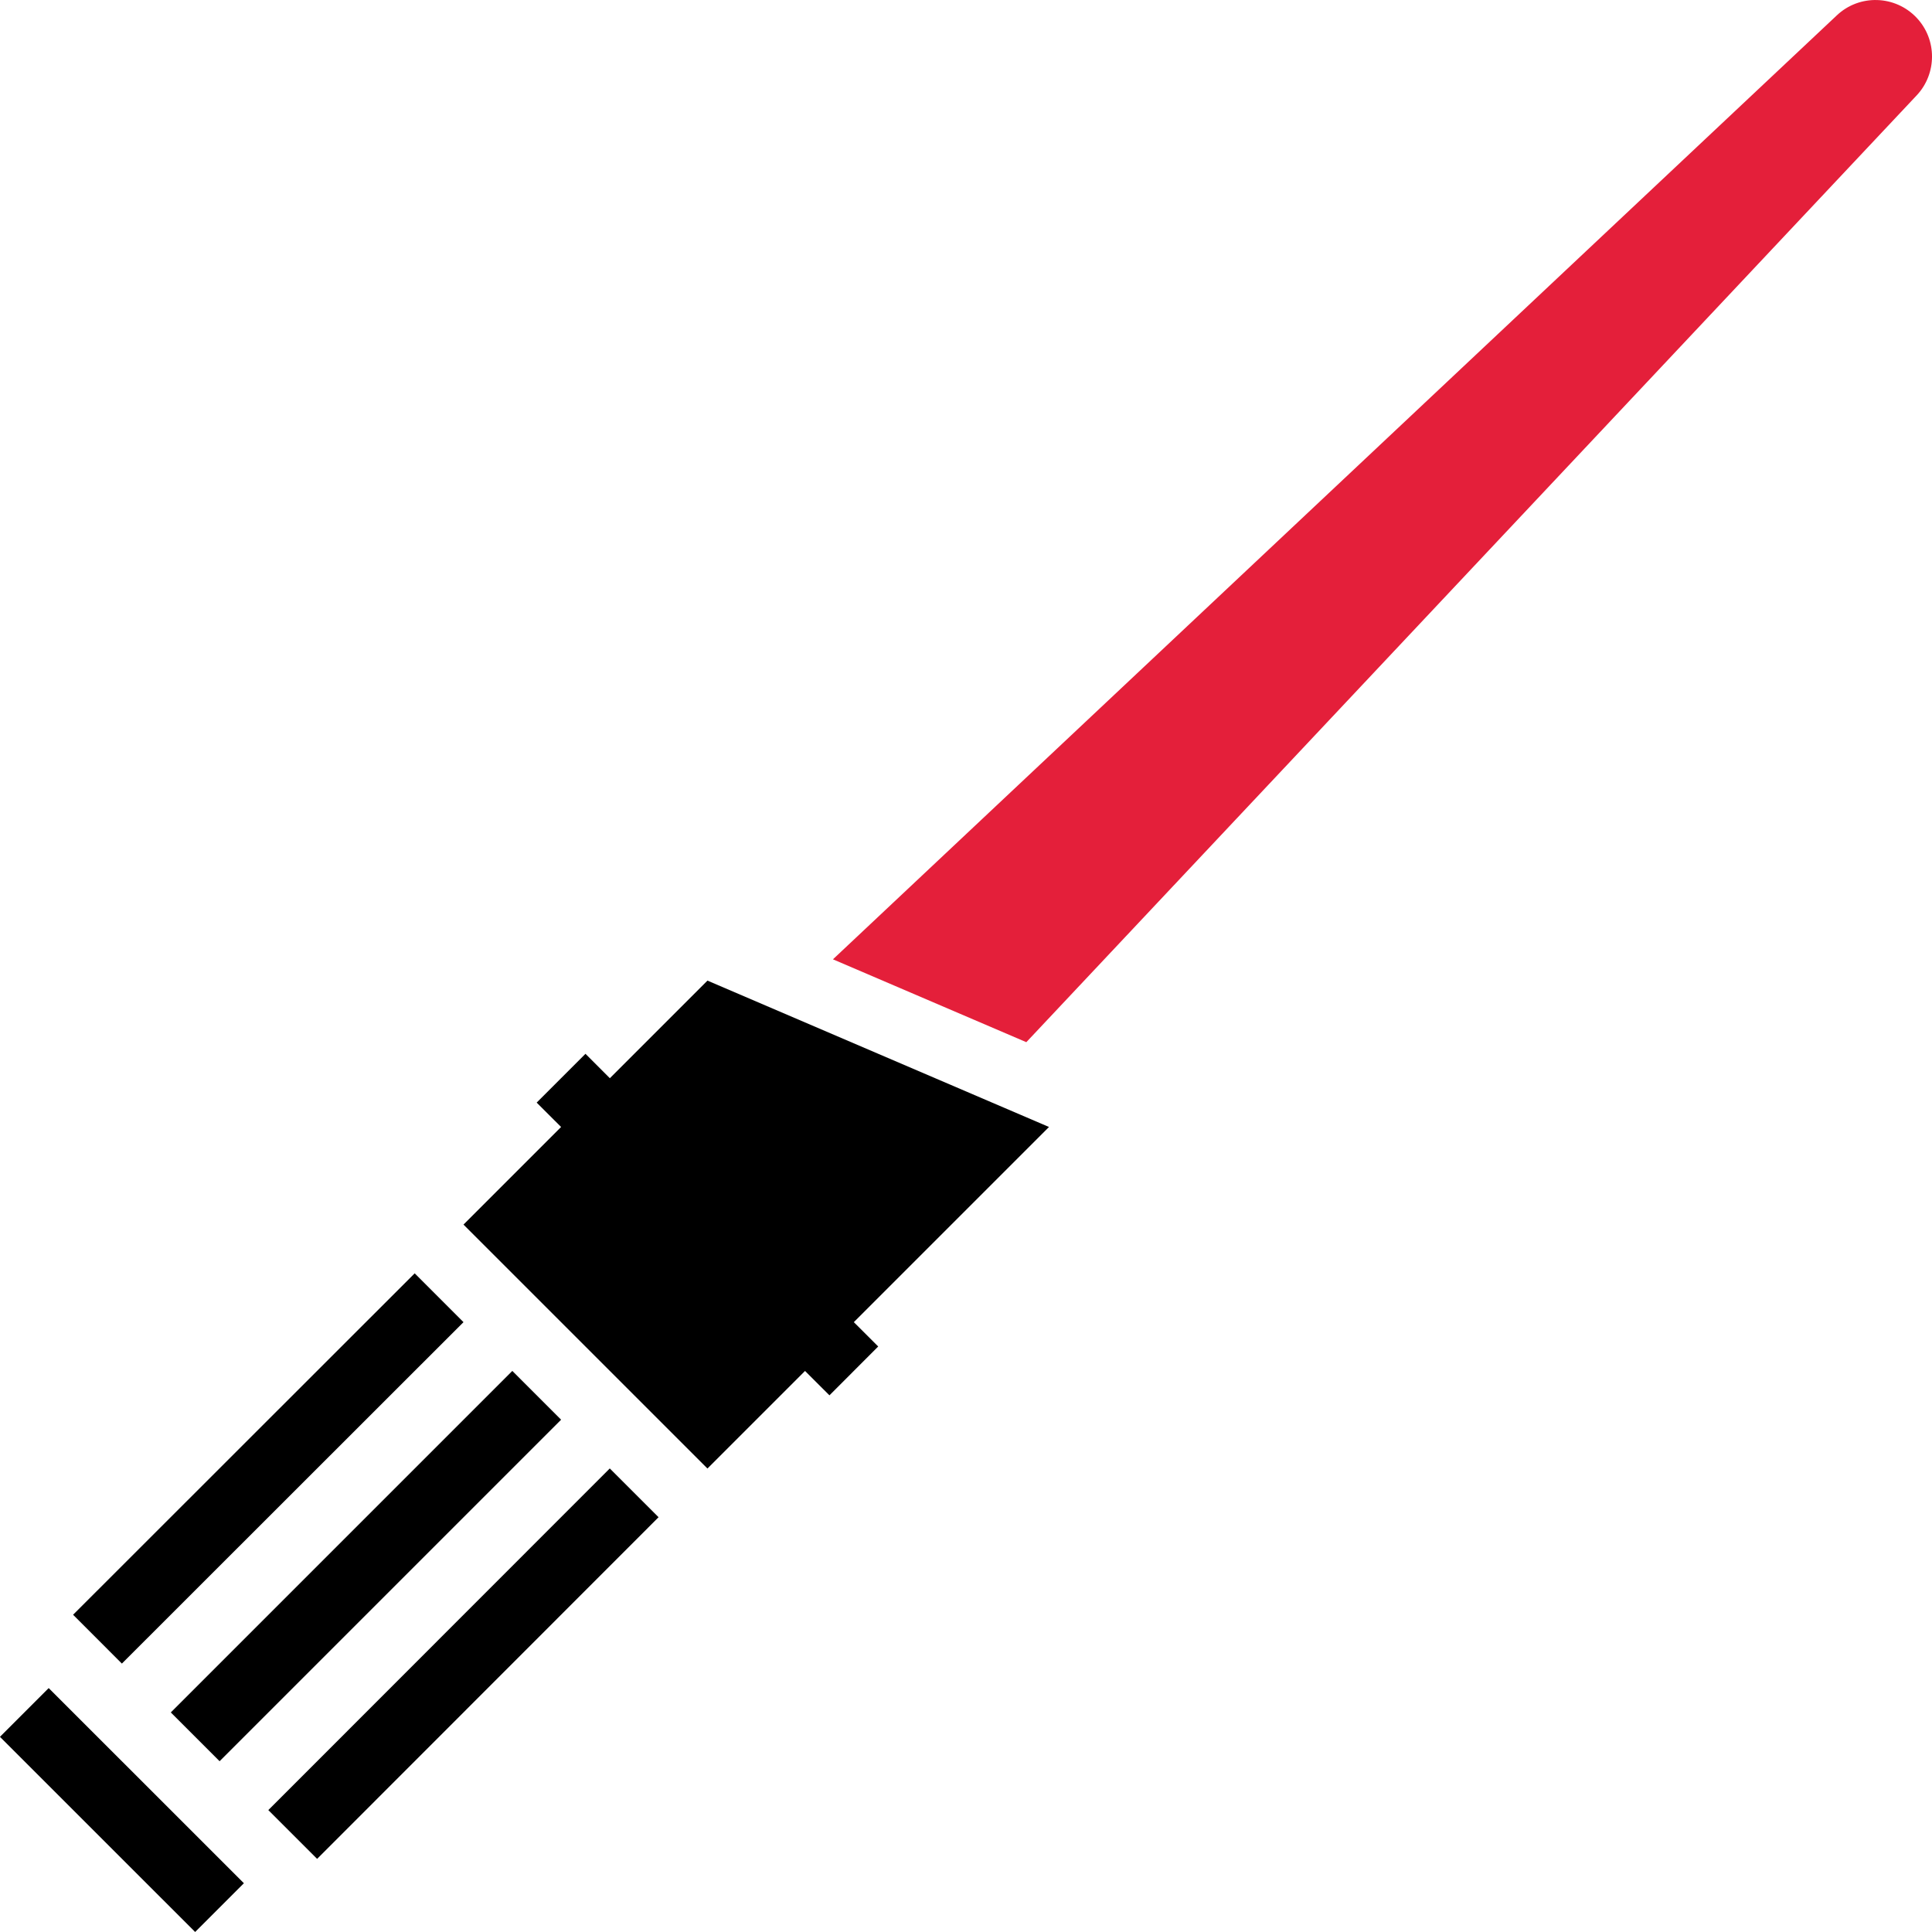
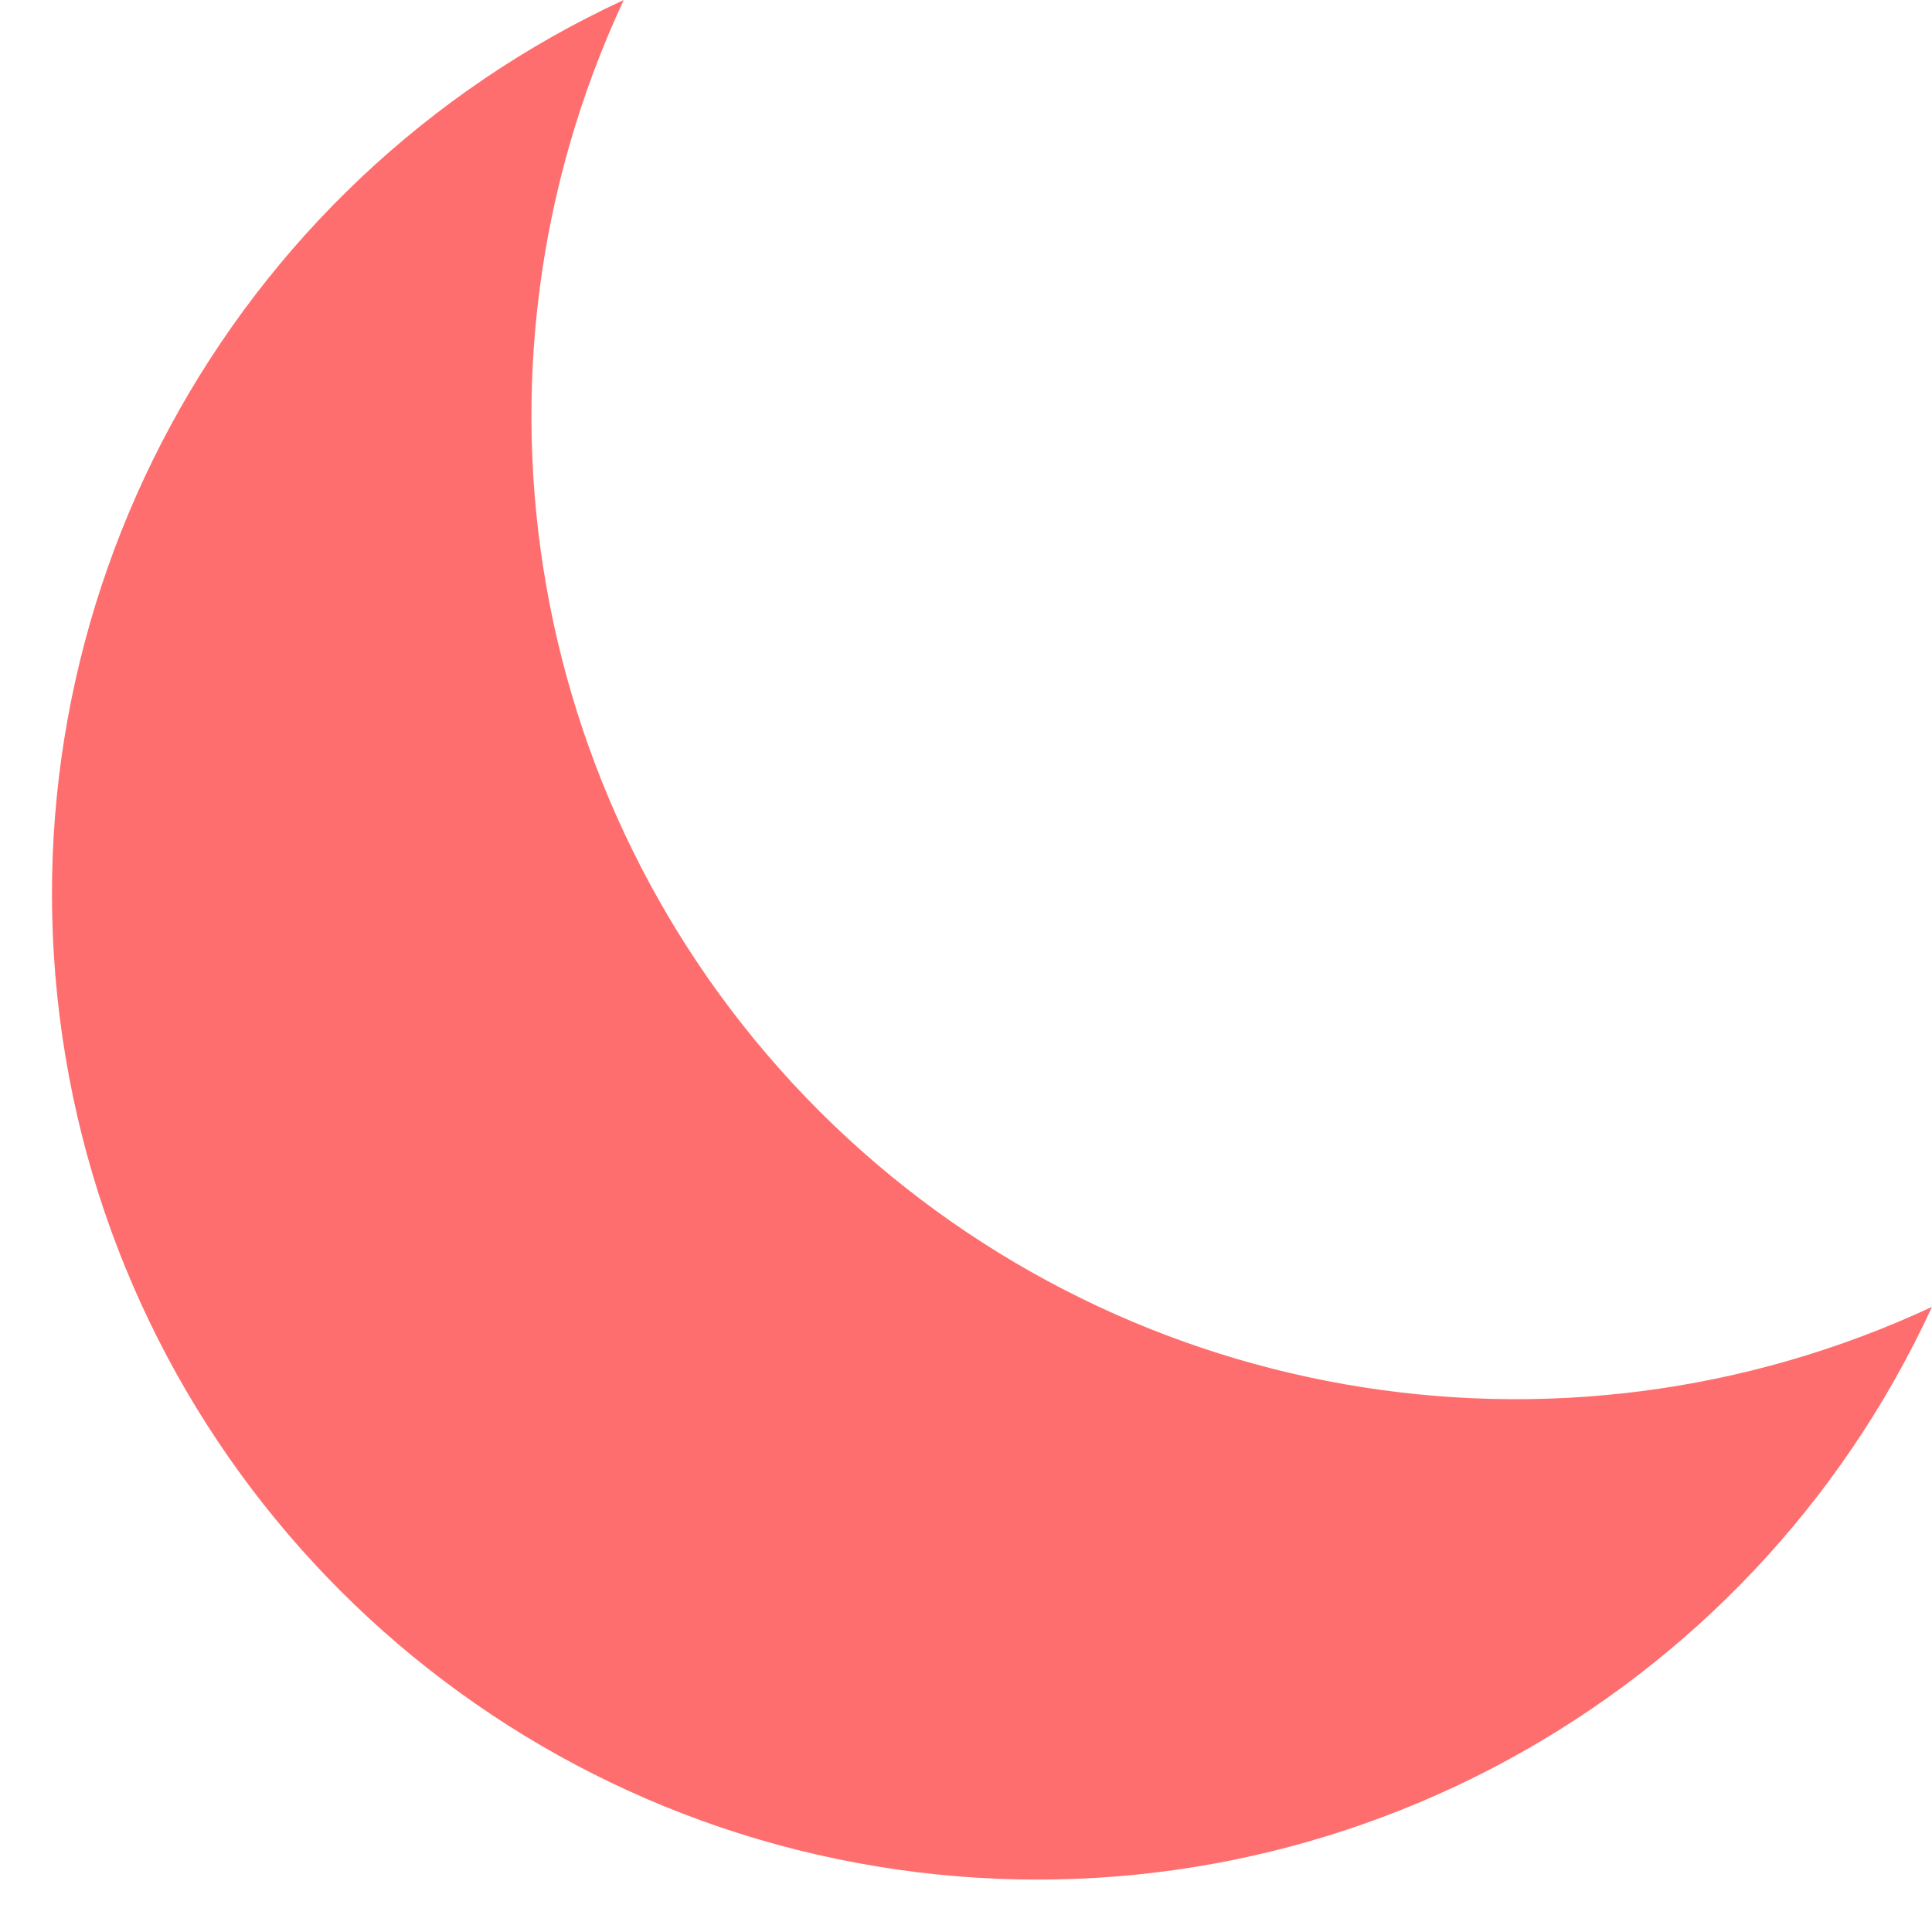
- <svg xmlns="http://www.w3.org/2000/svg" version="1.2" baseProfile="tiny" id="Ebene_1" x="0px" y="0px" width="41.922px" height="41.922px" viewBox="0 0 41.922 41.922" xml:space="preserve">
-   <path fill="#E41F3A" d="M41.59,0.387c-0.465-0.494-1.242-0.518-1.734-0.053L18.074,20.816l4.196,1.798L41.59,2.069  C42.03,1.6,42.036,0.862,41.59,0.387" />
-   <polygon points="18.527,28.689 22.762,24.454 15.351,21.278 13.233,23.396 12.704,22.866 11.645,23.925 12.175,24.454   10.057,26.572 15.351,31.865 17.468,29.748 17.998,30.277 19.056,29.217 " />
-   <rect x="5.074" y="26.625" transform="matrix(0.7069 0.7073 -0.7073 0.7069 24.2434 5.2197)" width="1.498" height="10.48" />
-   <rect x="7.192" y="28.742" transform="matrix(0.7071 0.7071 -0.7071 0.7071 26.3546 4.3383)" width="1.497" height="10.48" />
-   <rect x="9.309" y="30.859" transform="matrix(-0.7073 -0.7069 0.7069 -0.7073 -8.3489 68.7421)" width="1.497" height="10.481" />
-   <rect x="-0.348" y="38.528" transform="matrix(-0.7072 -0.707 0.707 -0.7072 -23.251 68.9225)" width="5.989" height="1.496" />
+ <svg xmlns="http://www.w3.org/2000/svg" width="35px" height="35px" viewBox="0 0 35 35" version="1.1">
+   <defs />
+   <g id="Vivid.JS" stroke="none" stroke-width="1" fill="none" fill-rule="evenodd">
+     <g id="Vivid-Icons" transform="translate(-200, -332)" fill="#FF6E6E">
+       <g id="Icons" transform="translate(37, 169)">
+         <g id="moon" transform="translate(156, 156)">
+           <g transform="translate(7, 7)" id="Shape">
+             <path d="M14.848,20.134 C20.156,25.428 28.205,26.843 35,23.675 C31.691,30.851 24.057,34.997 16.236,33.866 C8.415,32.735 2.269,26.595 1.129,18.775 C-0.011,10.955 4.127,3.317 11.3,-3.55271368e-15 C8.131,6.79 9.549,14.837 14.848,20.134 Z" />
+           </g>
+         </g>
+       </g>
+     </g>
+   </g>
</svg>
